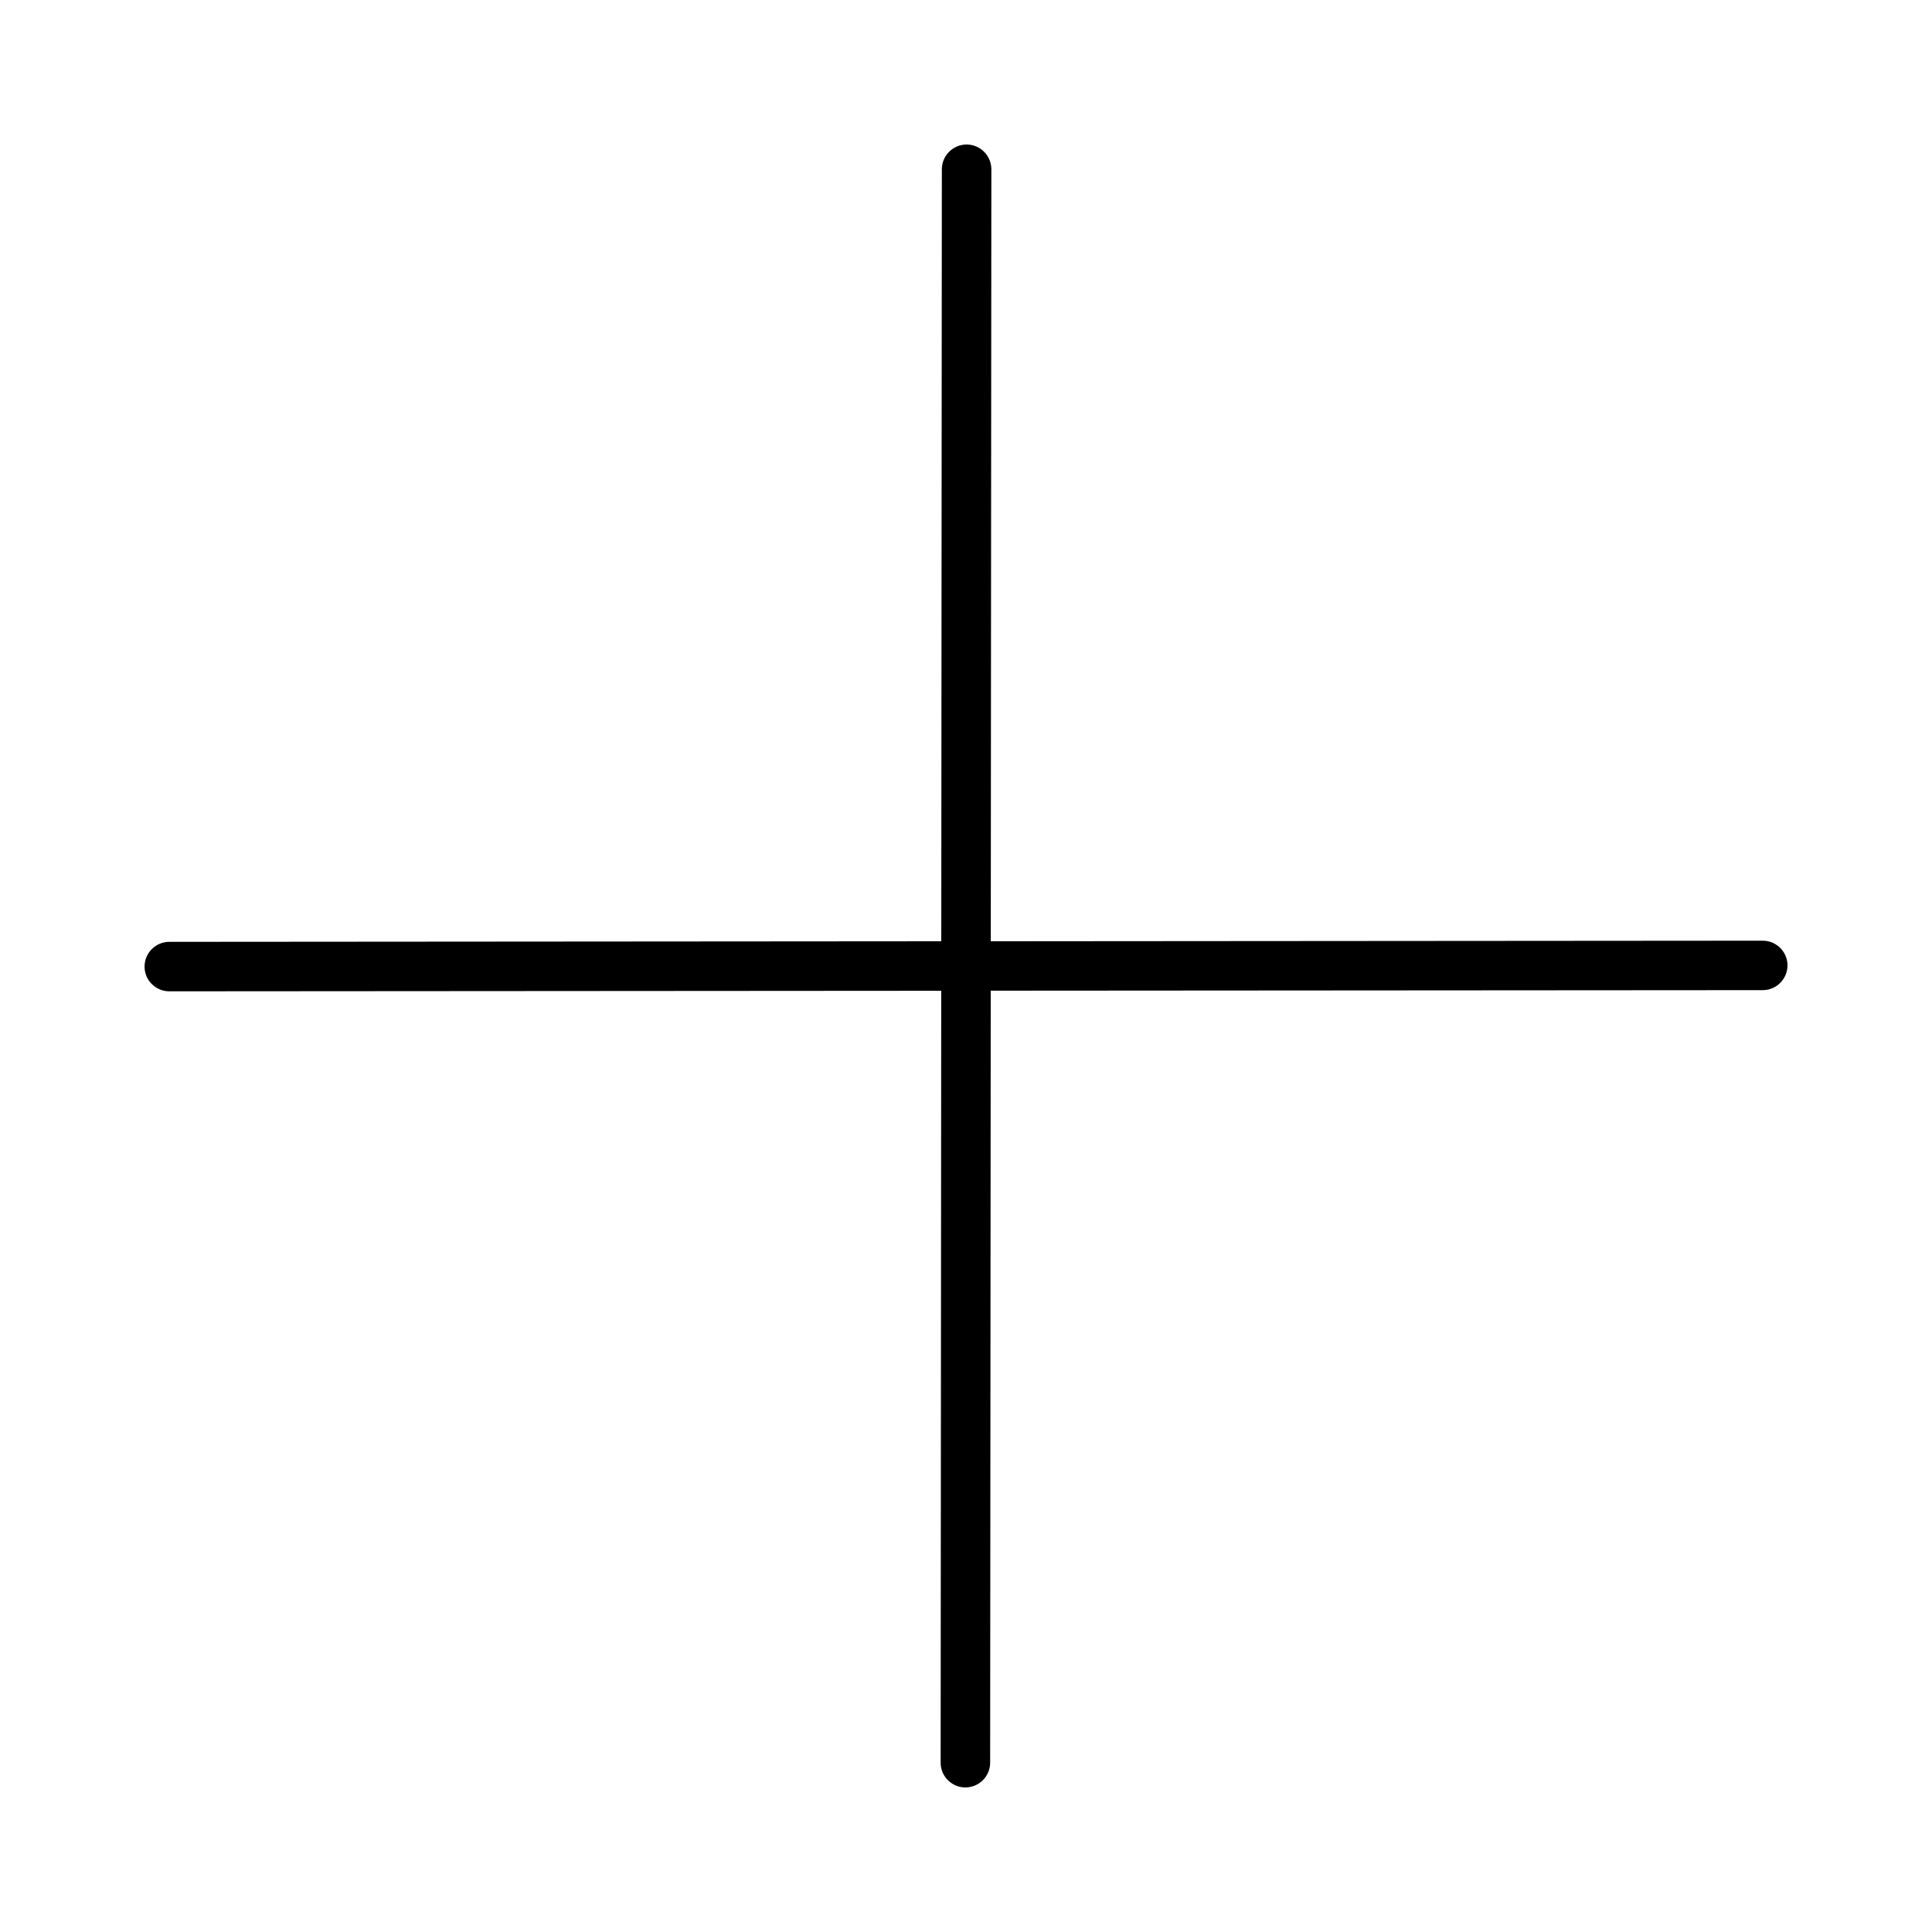
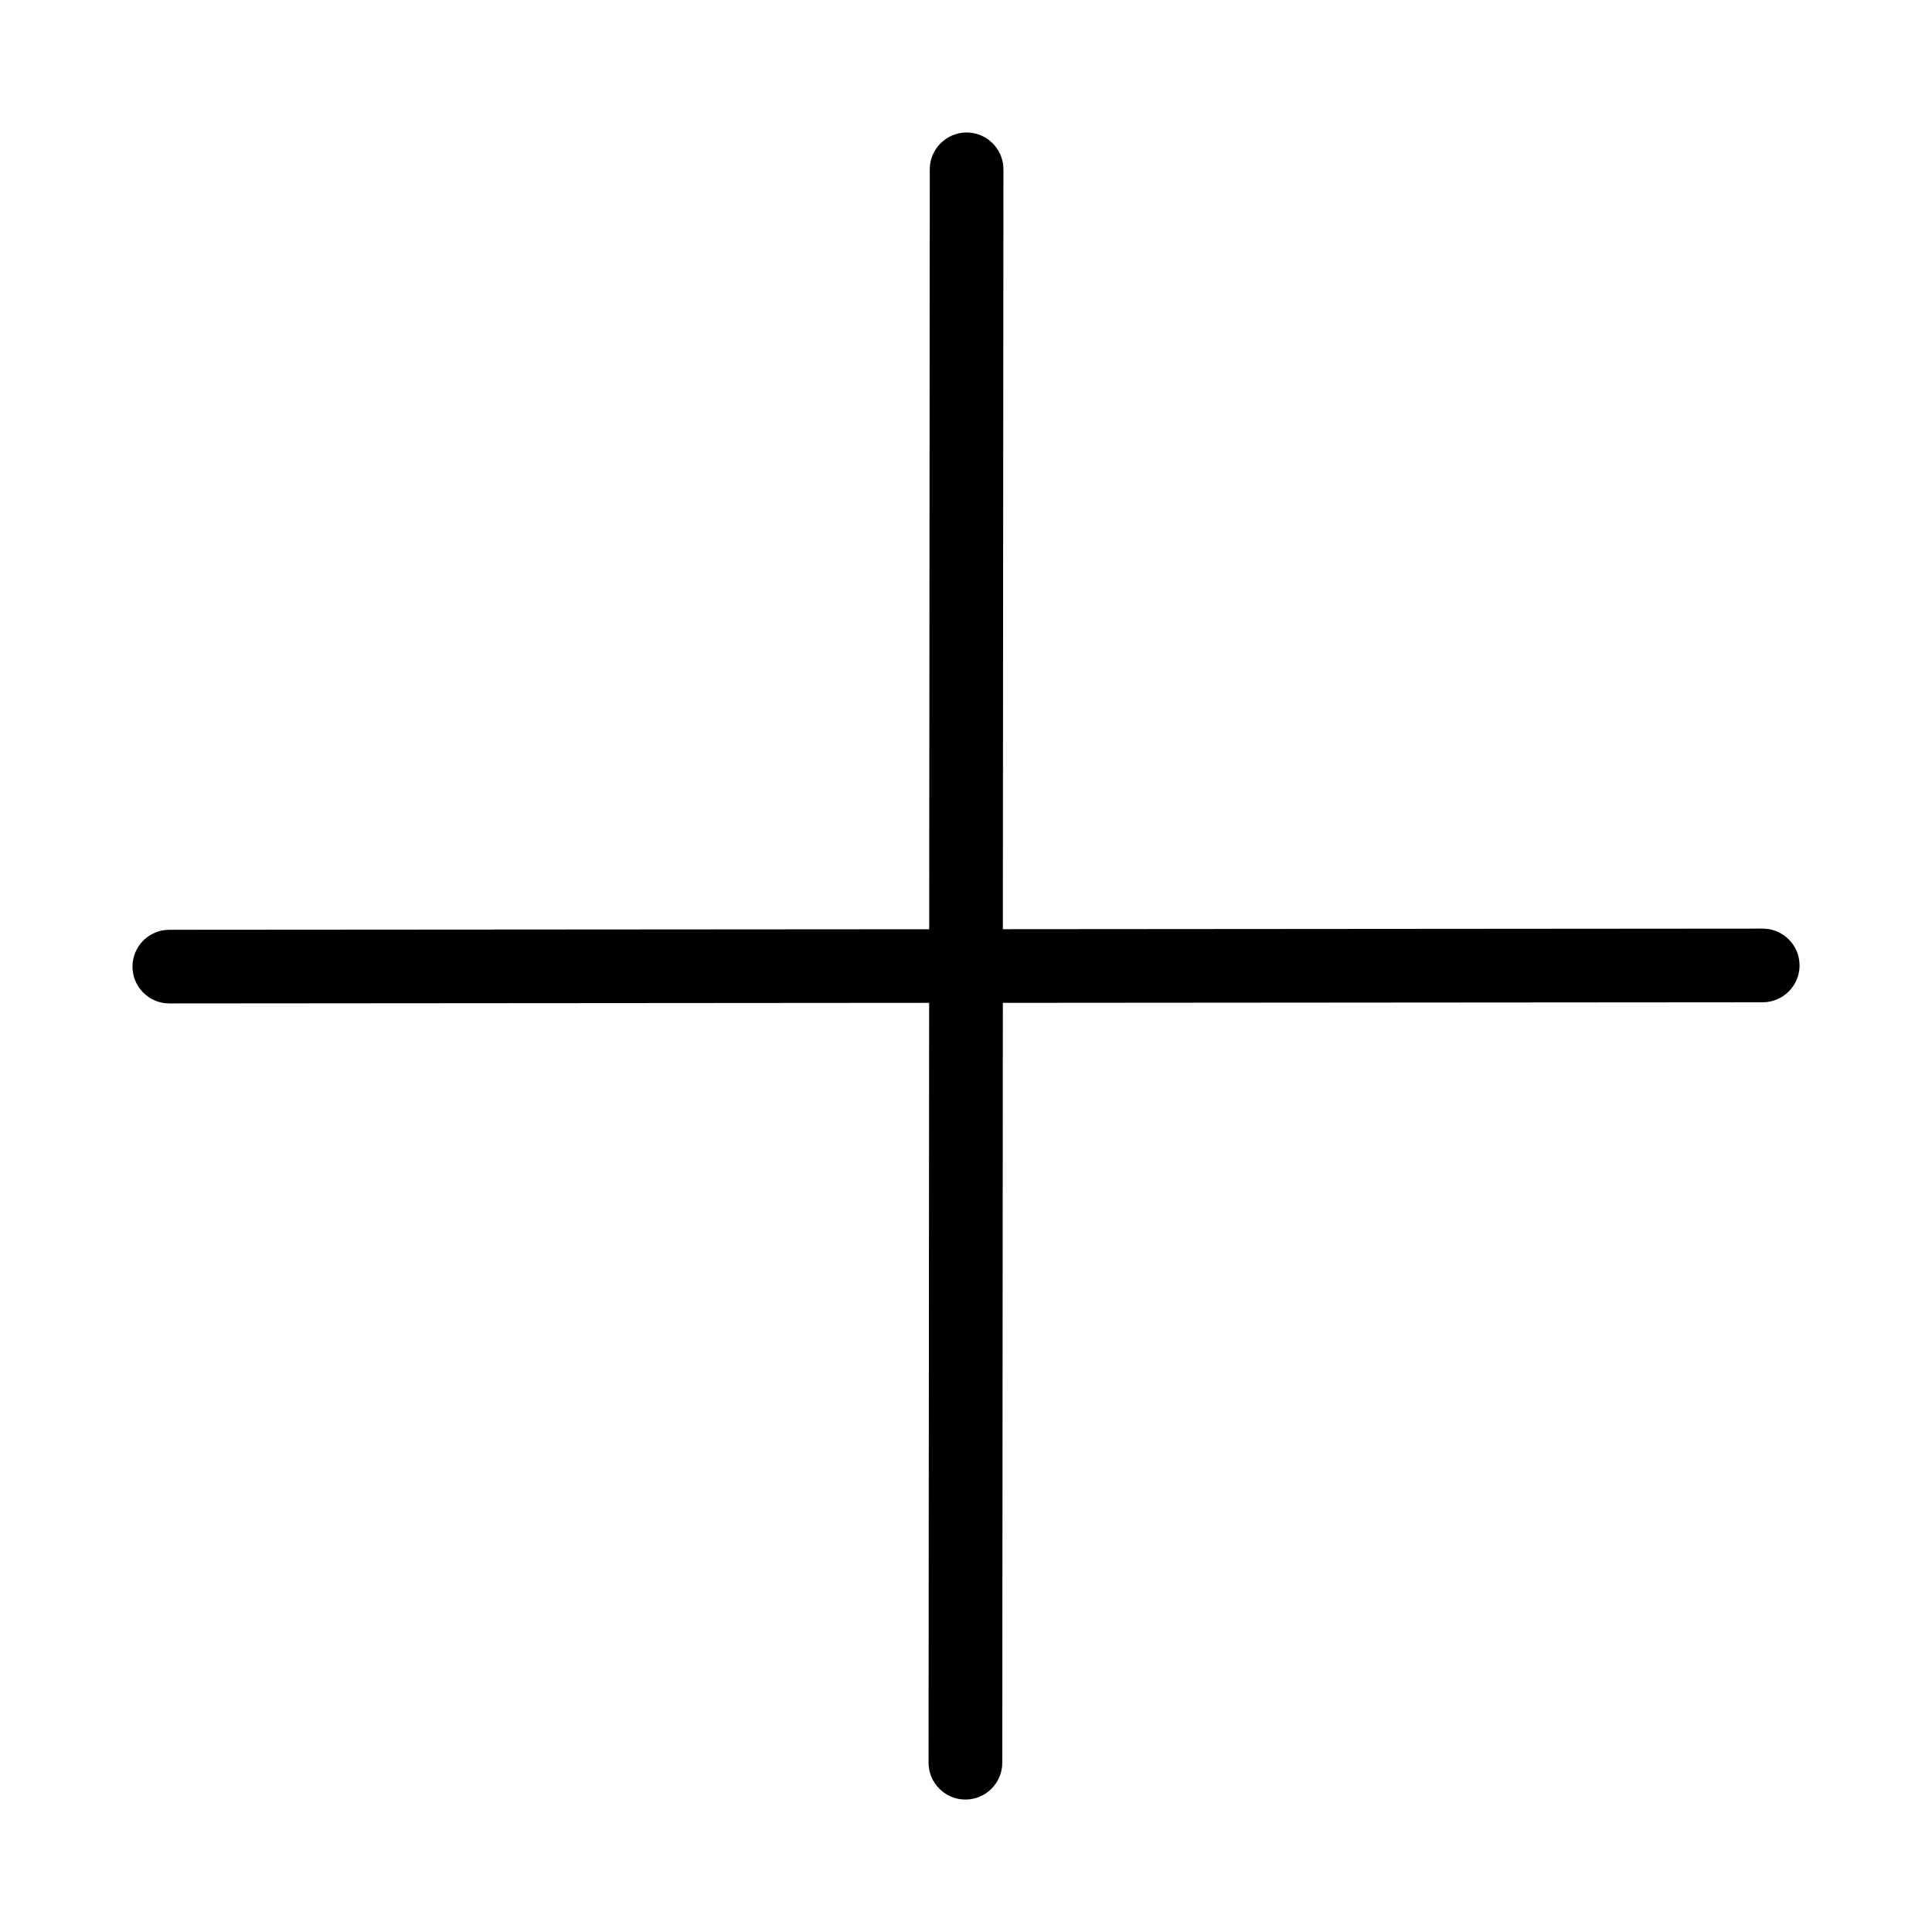
- <svg xmlns="http://www.w3.org/2000/svg" version="1.1" x="0px" y="0px" width="40px" height="40px" viewBox="0 0 40 40" enable-background="new 0 0 40 40" xml:space="preserve">
-   <g id="Livello_1">
-     <path d="M36.495,19.476l-15.982,0.012l0.012-15.983c0-0.282-0.23-0.513-0.512-0.513c-0.283,0-0.513,0.23-0.513,0.513l-0.012,15.983   L3.505,19.5c-0.282,0-0.512,0.229-0.512,0.512c0,0.137,0.053,0.266,0.15,0.362s0.225,0.15,0.362,0.15l15.982-0.011l-0.012,15.982   c0,0.136,0.055,0.269,0.15,0.361c0.097,0.098,0.226,0.151,0.362,0.151c0.283,0,0.513-0.23,0.513-0.513l0.012-15.983l15.983-0.011   c0.283,0,0.513-0.23,0.513-0.513S36.777,19.476,36.495,19.476z" />
-   </g>
-   <g id="Livello_2">
+ <svg xmlns="http://www.w3.org/2000/svg" version="1.1" id="Livello_1" x="0px" y="0px" viewBox="0 0 40 40" enable-background="new 0 0 40 40" xml:space="preserve">
+   <path d="M36.495,19.226l-15.732,0.012l0.012-15.732c0-0.421-0.342-0.763-0.762-0.763c-0.42,0-0.763,0.342-0.763,0.763l-0.012,15.733  L3.505,19.25c-0.42,0-0.762,0.342-0.762,0.762c0,0.204,0.079,0.396,0.223,0.539c0.144,0.144,0.336,0.224,0.539,0.224l15.732-0.012  l-0.012,15.732c0,0.204,0.082,0.4,0.223,0.538c0.145,0.145,0.336,0.225,0.54,0.225c0.42,0,0.763-0.342,0.763-0.763l0.012-15.732  l15.732-0.012c0.42,0,0.763-0.342,0.763-0.763S36.916,19.226,36.495,19.226z" />
+   <g id="Livello_2_2_">
</g>
</svg>
